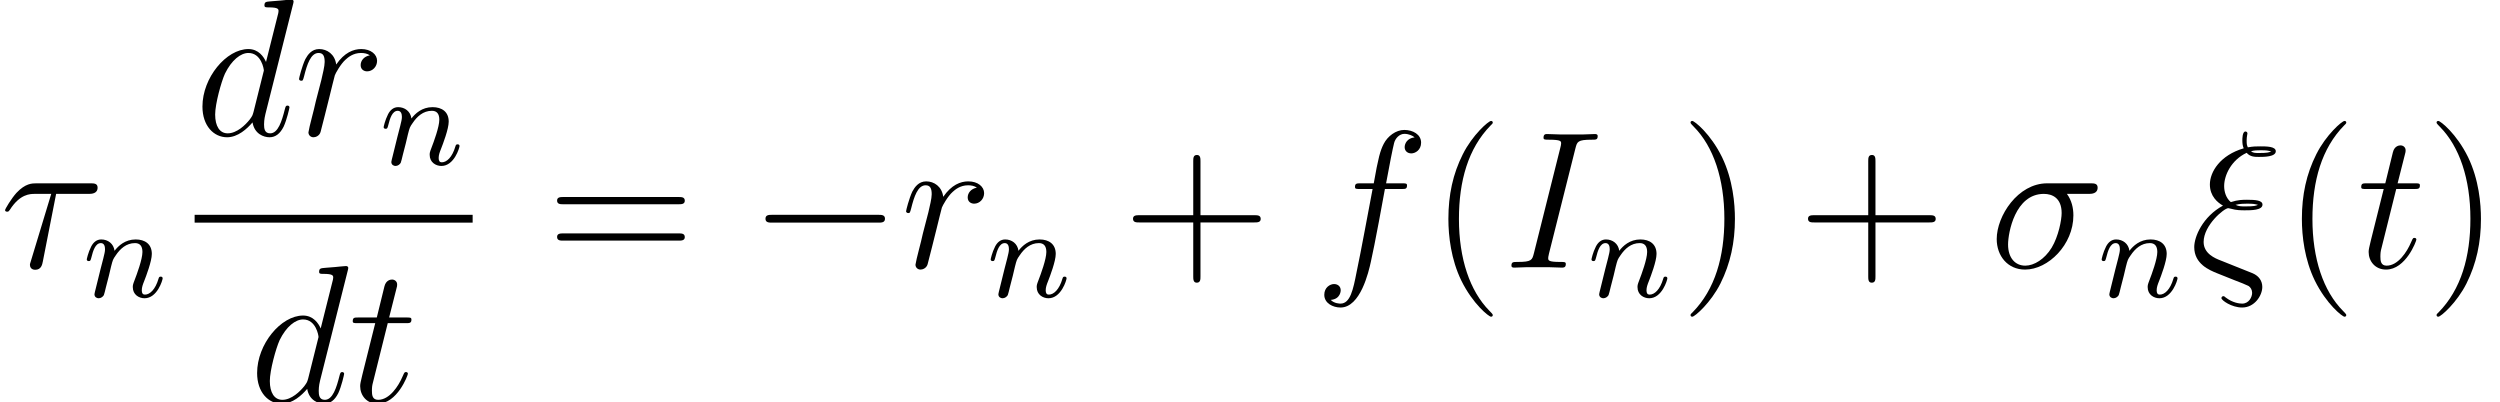
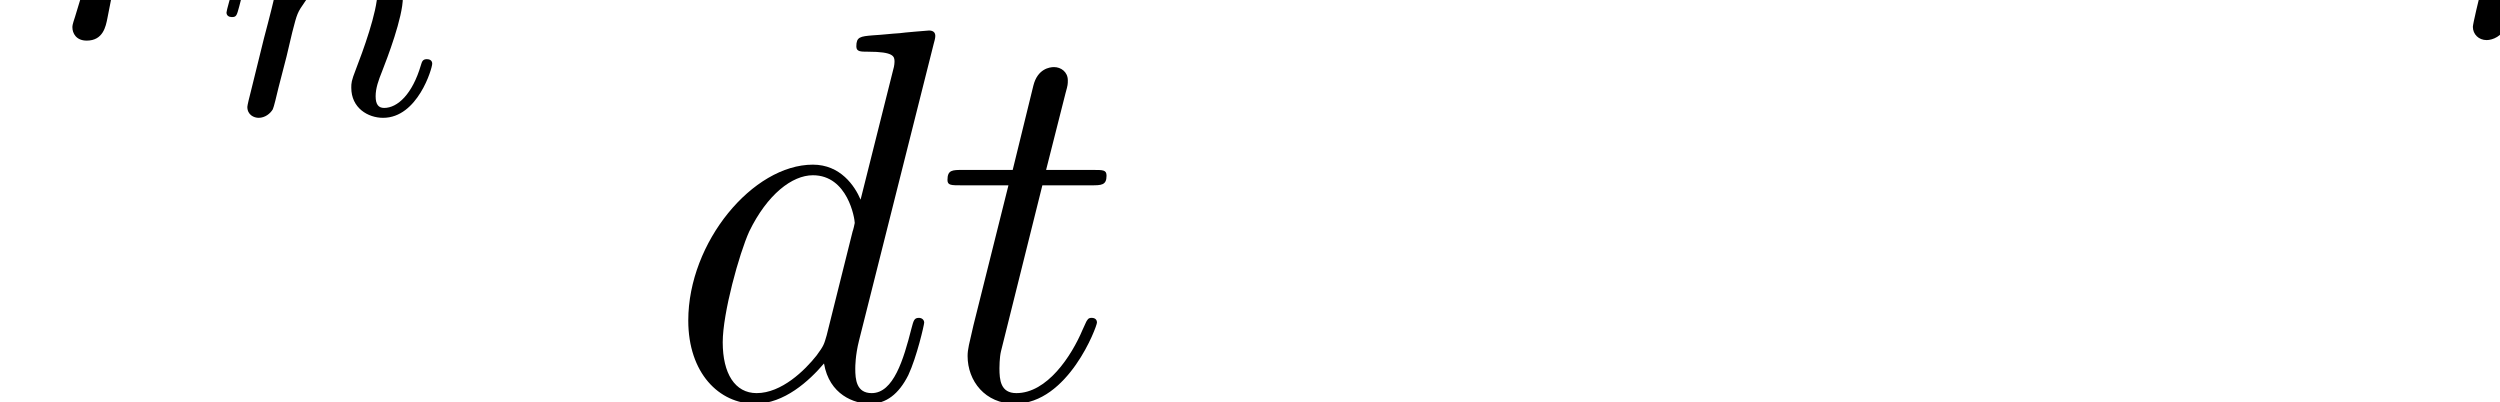
<svg xmlns="http://www.w3.org/2000/svg" xmlns:xlink="http://www.w3.org/1999/xlink" height="27.752pt" version="1.1" viewBox="-0.239 -0.228 172.682 27.752" width="172.682pt" id="svg16460">
  <defs id="defs16407">
    <path d="M7.878 -2.75C8.082 -2.75 8.297 -2.75 8.297 -2.989S8.082 -3.228 7.878 -3.228H1.411C1.207 -3.228 0.992 -3.228 0.992 -2.989S1.207 -2.75 1.411 -2.75H7.878Z" id="g0-0" />
    <path d="M3.885 2.905C3.885 2.869 3.885 2.845 3.682 2.642C2.487 1.435 1.817 -0.538 1.817 -2.977C1.817 -5.296 2.379 -7.293 3.766 -8.703C3.885 -8.811 3.885 -8.835 3.885 -8.871C3.885 -8.942 3.826 -8.966 3.778 -8.966C3.622 -8.966 2.642 -8.106 2.056 -6.934C1.447 -5.727 1.172 -4.447 1.172 -2.977C1.172 -1.913 1.339 -0.49 1.961 0.789C2.666 2.224 3.646 3.001 3.778 3.001C3.826 3.001 3.885 2.977 3.885 2.905Z" id="g3-40" />
    <path d="M3.371 -2.977C3.371 -3.885 3.252 -5.368 2.582 -6.755C1.877 -8.189 0.897 -8.966 0.765 -8.966C0.717 -8.966 0.658 -8.942 0.658 -8.871C0.658 -8.835 0.658 -8.811 0.861 -8.608C2.056 -7.4 2.726 -5.428 2.726 -2.989C2.726 -0.669 2.164 1.327 0.777 2.738C0.658 2.845 0.658 2.869 0.658 2.905C0.658 2.977 0.717 3.001 0.765 3.001C0.921 3.001 1.901 2.14 2.487 0.968C3.096 -0.251 3.371 -1.542 3.371 -2.977Z" id="g3-41" />
    <path d="M4.77 -2.762H8.07C8.237 -2.762 8.452 -2.762 8.452 -2.977C8.452 -3.204 8.249 -3.204 8.07 -3.204H4.77V-6.504C4.77 -6.671 4.77 -6.886 4.555 -6.886C4.328 -6.886 4.328 -6.683 4.328 -6.504V-3.204H1.028C0.861 -3.204 0.646 -3.204 0.646 -2.989C0.646 -2.762 0.849 -2.762 1.028 -2.762H4.328V0.538C4.328 0.705 4.328 0.921 4.543 0.921C4.77 0.921 4.77 0.717 4.77 0.538V-2.762Z" id="g3-43" />
    <path d="M8.07 -3.873C8.237 -3.873 8.452 -3.873 8.452 -4.089C8.452 -4.316 8.249 -4.316 8.07 -4.316H1.028C0.861 -4.316 0.646 -4.316 0.646 -4.101C0.646 -3.873 0.849 -3.873 1.028 -3.873H8.07ZM8.07 -1.65C8.237 -1.65 8.452 -1.65 8.452 -1.865C8.452 -2.092 8.249 -2.092 8.07 -2.092H1.028C0.861 -2.092 0.646 -2.092 0.646 -1.877C0.646 -1.65 0.849 -1.65 1.028 -1.65H8.07Z" id="g3-61" />
    <path d="M3.12 0.06L1.865 -0.442C1.554 -0.562 0.837 -0.849 0.837 -1.566C0.837 -2.594 2.092 -3.634 2.343 -3.634C2.367 -3.634 2.475 -3.61 2.511 -3.599C2.833 -3.503 3.144 -3.503 3.359 -3.503C3.73 -3.503 4.435 -3.503 4.435 -3.85C4.435 -4.113 4.005 -4.148 3.491 -4.148C3.252 -4.148 2.929 -4.148 2.499 -4.005C2.212 -4.244 2.092 -4.627 2.092 -4.985C2.092 -5.643 2.523 -6.575 3.467 -7.018C3.682 -6.767 3.969 -6.767 4.22 -6.767C4.519 -6.767 5.248 -6.767 5.248 -7.113C5.248 -7.412 4.674 -7.412 4.292 -7.412C4.053 -7.412 3.873 -7.412 3.539 -7.352C3.479 -7.496 3.467 -7.52 3.467 -7.783C3.467 -7.998 3.515 -8.165 3.515 -8.201C3.515 -8.273 3.455 -8.321 3.395 -8.321C3.204 -8.321 3.204 -7.878 3.204 -7.783C3.204 -7.615 3.216 -7.448 3.288 -7.293C1.853 -6.874 1.219 -5.858 1.219 -5.081C1.219 -4.364 1.698 -3.969 2.02 -3.79C0.789 -3.12 0.263 -1.901 0.263 -1.255C0.263 -0.215 1.207 0.155 1.638 0.335L2.714 0.765C3.013 0.873 3.503 1.076 3.587 1.124C3.706 1.207 3.802 1.351 3.802 1.542C3.802 1.793 3.61 2.2 3.192 2.2C3.013 2.2 2.618 2.152 2.188 1.829C2.104 1.757 2.092 1.745 2.044 1.745C1.985 1.745 1.925 1.793 1.925 1.865C1.925 1.997 2.546 2.439 3.192 2.439C3.957 2.439 4.423 1.698 4.423 1.184C4.423 0.813 4.22 0.514 3.838 0.347L3.12 0.06ZM3.73 -7.113C3.933 -7.173 4.148 -7.173 4.304 -7.173C4.698 -7.173 4.734 -7.161 4.973 -7.101C4.83 -7.042 4.734 -7.006 4.232 -7.006C4.005 -7.006 3.862 -7.006 3.73 -7.113ZM2.786 -3.838C3.072 -3.909 3.335 -3.909 3.479 -3.909C3.873 -3.909 3.897 -3.897 4.16 -3.838C4.029 -3.778 3.921 -3.742 3.407 -3.742C3.12 -3.742 3.001 -3.742 2.786 -3.838Z" id="g2-24" />
    <path d="M6.073 -4.507C6.229 -4.507 6.623 -4.507 6.623 -4.89C6.623 -5.153 6.396 -5.153 6.181 -5.153H3.539C1.745 -5.153 0.454 -3.156 0.454 -1.745C0.454 -0.729 1.112 0.12 2.188 0.12C3.599 0.12 5.141 -1.399 5.141 -3.192C5.141 -3.658 5.033 -4.113 4.746 -4.507H6.073ZM2.2 -0.12C1.59 -0.12 1.148 -0.586 1.148 -1.411C1.148 -2.128 1.578 -4.507 3.335 -4.507C3.85 -4.507 4.423 -4.256 4.423 -3.335C4.423 -2.917 4.232 -1.913 3.814 -1.219C3.383 -0.514 2.738 -0.12 2.2 -0.12Z" id="g2-27" />
    <path d="M3.431 -4.507H5.416C5.571 -4.507 5.966 -4.507 5.966 -4.89C5.966 -5.153 5.738 -5.153 5.523 -5.153H2.236C1.961 -5.153 1.554 -5.153 1.004 -4.567C0.693 -4.22 0.311 -3.587 0.311 -3.515S0.371 -3.419 0.442 -3.419C0.526 -3.419 0.538 -3.455 0.598 -3.527C1.219 -4.507 1.841 -4.507 2.14 -4.507H3.132L1.889 -0.406C1.829 -0.227 1.829 -0.203 1.829 -0.167C1.829 -0.036 1.913 0.132 2.152 0.132C2.523 0.132 2.582 -0.191 2.618 -0.371L3.431 -4.507Z" id="g2-28" />
    <path d="M4.399 -7.281C4.507 -7.699 4.531 -7.819 5.404 -7.819C5.667 -7.819 5.762 -7.819 5.762 -8.046C5.762 -8.165 5.631 -8.165 5.595 -8.165C5.38 -8.165 5.117 -8.141 4.902 -8.141H3.431C3.192 -8.141 2.917 -8.165 2.678 -8.165C2.582 -8.165 2.451 -8.165 2.451 -7.938C2.451 -7.819 2.546 -7.819 2.786 -7.819C3.527 -7.819 3.527 -7.723 3.527 -7.592C3.527 -7.508 3.503 -7.436 3.479 -7.329L1.865 -0.885C1.757 -0.466 1.734 -0.347 0.861 -0.347C0.598 -0.347 0.49 -0.347 0.49 -0.12C0.49 0 0.61 0 0.669 0C0.885 0 1.148 -0.024 1.363 -0.024H2.833C3.072 -0.024 3.335 0 3.575 0C3.67 0 3.814 0 3.814 -0.215C3.814 -0.347 3.742 -0.347 3.479 -0.347C2.738 -0.347 2.738 -0.442 2.738 -0.586C2.738 -0.61 2.738 -0.669 2.786 -0.861L4.399 -7.281Z" id="g2-73" />
    <path d="M6.013 -7.998C6.025 -8.046 6.049 -8.118 6.049 -8.177C6.049 -8.297 5.93 -8.297 5.906 -8.297C5.894 -8.297 5.308 -8.249 5.248 -8.237C5.045 -8.225 4.866 -8.201 4.651 -8.189C4.352 -8.165 4.268 -8.153 4.268 -7.938C4.268 -7.819 4.364 -7.819 4.531 -7.819C5.117 -7.819 5.129 -7.711 5.129 -7.592C5.129 -7.52 5.105 -7.424 5.093 -7.388L4.364 -4.483C4.232 -4.794 3.909 -5.272 3.288 -5.272C1.937 -5.272 0.478 -3.527 0.478 -1.757C0.478 -0.574 1.172 0.12 1.985 0.12C2.642 0.12 3.204 -0.395 3.539 -0.789C3.658 -0.084 4.22 0.12 4.579 0.12S5.224 -0.096 5.44 -0.526C5.631 -0.933 5.798 -1.662 5.798 -1.71C5.798 -1.769 5.75 -1.817 5.679 -1.817C5.571 -1.817 5.559 -1.757 5.511 -1.578C5.332 -0.873 5.105 -0.12 4.615 -0.12C4.268 -0.12 4.244 -0.43 4.244 -0.669C4.244 -0.717 4.244 -0.968 4.328 -1.303L6.013 -7.998ZM3.599 -1.423C3.539 -1.219 3.539 -1.196 3.371 -0.968C3.108 -0.634 2.582 -0.12 2.02 -0.12C1.53 -0.12 1.255 -0.562 1.255 -1.267C1.255 -1.925 1.626 -3.264 1.853 -3.766C2.26 -4.603 2.821 -5.033 3.288 -5.033C4.077 -5.033 4.232 -4.053 4.232 -3.957C4.232 -3.945 4.196 -3.79 4.184 -3.766L3.599 -1.423Z" id="g2-100" />
    <path d="M5.332 -4.806C5.571 -4.806 5.667 -4.806 5.667 -5.033C5.667 -5.153 5.571 -5.153 5.356 -5.153H4.388C4.615 -6.384 4.782 -7.233 4.878 -7.615C4.949 -7.902 5.2 -8.177 5.511 -8.177C5.762 -8.177 6.013 -8.07 6.133 -7.962C5.667 -7.914 5.523 -7.568 5.523 -7.364C5.523 -7.125 5.703 -6.982 5.93 -6.982C6.169 -6.982 6.528 -7.185 6.528 -7.639C6.528 -8.141 6.025 -8.416 5.499 -8.416C4.985 -8.416 4.483 -8.034 4.244 -7.568C4.029 -7.149 3.909 -6.719 3.634 -5.153H2.833C2.606 -5.153 2.487 -5.153 2.487 -4.937C2.487 -4.806 2.558 -4.806 2.798 -4.806H3.563C3.347 -3.694 2.857 -0.992 2.582 0.287C2.379 1.327 2.2 2.2 1.602 2.2C1.566 2.2 1.219 2.2 1.004 1.973C1.614 1.925 1.614 1.399 1.614 1.387C1.614 1.148 1.435 1.004 1.207 1.004C0.968 1.004 0.61 1.207 0.61 1.662C0.61 2.176 1.136 2.439 1.602 2.439C2.821 2.439 3.324 0.251 3.455 -0.347C3.67 -1.267 4.256 -4.447 4.316 -4.806H5.332Z" id="g2-102" />
    <path d="M4.651 -4.89C4.28 -4.818 4.089 -4.555 4.089 -4.292C4.089 -4.005 4.316 -3.909 4.483 -3.909C4.818 -3.909 5.093 -4.196 5.093 -4.555C5.093 -4.937 4.722 -5.272 4.125 -5.272C3.646 -5.272 3.096 -5.057 2.594 -4.328C2.511 -4.961 2.032 -5.272 1.554 -5.272C1.088 -5.272 0.849 -4.914 0.705 -4.651C0.502 -4.22 0.323 -3.503 0.323 -3.443C0.323 -3.395 0.371 -3.335 0.454 -3.335C0.55 -3.335 0.562 -3.347 0.634 -3.622C0.813 -4.34 1.04 -5.033 1.518 -5.033C1.805 -5.033 1.889 -4.83 1.889 -4.483C1.889 -4.22 1.769 -3.754 1.686 -3.383L1.351 -2.092C1.303 -1.865 1.172 -1.327 1.112 -1.112C1.028 -0.801 0.897 -0.239 0.897 -0.179C0.897 -0.012 1.028 0.12 1.207 0.12C1.339 0.12 1.566 0.036 1.638 -0.203C1.674 -0.299 2.116 -2.104 2.188 -2.379C2.248 -2.642 2.319 -2.893 2.379 -3.156C2.427 -3.324 2.475 -3.515 2.511 -3.67C2.546 -3.778 2.869 -4.364 3.168 -4.627C3.312 -4.758 3.622 -5.033 4.113 -5.033C4.304 -5.033 4.495 -4.997 4.651 -4.89Z" id="g2-114" />
    <path d="M2.403 -4.806H3.503C3.73 -4.806 3.85 -4.806 3.85 -5.021C3.85 -5.153 3.778 -5.153 3.539 -5.153H2.487L2.929 -6.898C2.977 -7.066 2.977 -7.089 2.977 -7.173C2.977 -7.364 2.821 -7.472 2.666 -7.472C2.57 -7.472 2.295 -7.436 2.2 -7.054L1.734 -5.153H0.61C0.371 -5.153 0.263 -5.153 0.263 -4.926C0.263 -4.806 0.347 -4.806 0.574 -4.806H1.638L0.849 -1.65C0.753 -1.231 0.717 -1.112 0.717 -0.956C0.717 -0.395 1.112 0.12 1.781 0.12C2.989 0.12 3.634 -1.626 3.634 -1.71C3.634 -1.781 3.587 -1.817 3.515 -1.817C3.491 -1.817 3.443 -1.817 3.419 -1.769C3.407 -1.757 3.395 -1.745 3.312 -1.554C3.061 -0.956 2.511 -0.12 1.817 -0.12C1.459 -0.12 1.435 -0.418 1.435 -0.681C1.435 -0.693 1.435 -0.921 1.47 -1.064L2.403 -4.806Z" id="g2-116" />
    <path d="M1.594 -1.307C1.618 -1.427 1.698 -1.73 1.722 -1.849C1.833 -2.279 1.833 -2.287 2.016 -2.55C2.279 -2.941 2.654 -3.292 3.188 -3.292C3.475 -3.292 3.642 -3.124 3.642 -2.75C3.642 -2.311 3.308 -1.403 3.156 -1.012C3.053 -0.749 3.053 -0.701 3.053 -0.598C3.053 -0.143 3.427 0.08 3.77 0.08C4.551 0.08 4.878 -1.036 4.878 -1.14C4.878 -1.219 4.814 -1.243 4.758 -1.243C4.663 -1.243 4.647 -1.188 4.623 -1.108C4.431 -0.454 4.097 -0.143 3.794 -0.143C3.666 -0.143 3.602 -0.223 3.602 -0.406S3.666 -0.765 3.746 -0.964C3.865 -1.267 4.216 -2.184 4.216 -2.63C4.216 -3.228 3.802 -3.515 3.228 -3.515C2.582 -3.515 2.168 -3.124 1.937 -2.821C1.881 -3.26 1.53 -3.515 1.124 -3.515C0.837 -3.515 0.638 -3.332 0.51 -3.084C0.319 -2.71 0.239 -2.311 0.239 -2.295C0.239 -2.224 0.295 -2.192 0.359 -2.192C0.462 -2.192 0.47 -2.224 0.526 -2.431C0.622 -2.821 0.765 -3.292 1.1 -3.292C1.307 -3.292 1.355 -3.092 1.355 -2.917C1.355 -2.774 1.315 -2.622 1.251 -2.359C1.235 -2.295 1.116 -1.825 1.084 -1.714L0.789 -0.518C0.757 -0.399 0.709 -0.199 0.709 -0.167C0.709 0.016 0.861 0.08 0.964 0.08C1.108 0.08 1.227 -0.016 1.283 -0.112C1.307 -0.159 1.371 -0.43 1.411 -0.598L1.594 -1.307Z" id="g1-110" />
  </defs>
-   <g id="page1" transform="matrix(1.13 0 0 1.13 -63.986 -61.0552)">
-     <use x="56.413" xlink:href="#g2-28" y="70.188" id="use16409" />
-     <use x="61.478" xlink:href="#g1-110" y="71.981" id="use16411" />
-     <use x="68.31" xlink:href="#g2-100" y="62.1" id="use16413" />
-     <use x="74.37" xlink:href="#g2-114" y="62.1" id="use16415" />
-     <use x="79.625" xlink:href="#g1-110" y="63.894" id="use16417" />
+   <g id="page1" transform="matrix(3.063072,0,0,3.063072,-173.6378,-212.8177)">
+     <use x="56.413" xlink:href="#g2-28" y="70.188" id="use16409" width="100%" height="100%" />
+     <use x="61.478" xlink:href="#g1-110" y="71.981" id="use16411" width="100%" height="100%" />
+     <use x="68.31" xlink:href="#g2-100" y="62.1" id="use16413" width="100%" height="100%" />
+     <use x="74.37" xlink:href="#g2-114" y="62.1" id="use16415" width="100%" height="100%" />
+     <use x="79.625" xlink:href="#g1-110" y="63.894" id="use16417" width="100%" height="100%" />
    <rect height="0.478" width="16.994" x="68.31" y="66.96" id="rect16419" />
-     <use x="71.652" xlink:href="#g2-100" y="78.389" id="use16421" />
-     <use x="77.712" xlink:href="#g2-116" y="78.389" id="use16423" />
-     <use x="89.82" xlink:href="#g3-61" y="70.188" id="use16425" />
-     <use x="102.212" xlink:href="#g0-0" y="70.188" id="use16427" />
-     <use x="111.476" xlink:href="#g2-114" y="70.188" id="use16429" />
-     <use x="116.731" xlink:href="#g1-110" y="71.981" id="use16431" />
-     <use x="125.024" xlink:href="#g3-43" y="70.188" id="use16433" />
-     <use x="136.752" xlink:href="#g2-102" y="70.188" id="use16435" />
-     <use x="143.776" xlink:href="#g3-40" y="70.188" id="use16437" />
-     <use x="148.312" xlink:href="#g2-73" y="70.188" id="use16439" />
-     <use x="153.455" xlink:href="#g1-110" y="71.981" id="use16441" />
-     <use x="159.092" xlink:href="#g3-41" y="70.188" id="use16443" />
-     <use x="166.284" xlink:href="#g3-43" y="70.188" id="use16445" />
-     <use x="178.011" xlink:href="#g2-27" y="70.188" id="use16447" />
-     <use x="184.64" xlink:href="#g1-110" y="71.981" id="use16449" />
-     <use x="190.276" xlink:href="#g2-24" y="70.188" id="use16451" />
-     <use x="195.947" xlink:href="#g3-40" y="70.188" id="use16453" />
-     <use x="200.483" xlink:href="#g2-116" y="70.188" id="use16455" />
-     <use x="204.694" xlink:href="#g3-41" y="70.188" id="use16457" />
+     <use x="71.652" xlink:href="#g2-100" y="78.389" id="use16421" width="100%" height="100%" />
+     <use x="77.712" xlink:href="#g2-116" y="78.389" id="use16423" width="100%" height="100%" />
+     <use x="89.821" xlink:href="#g3-61" y="70.188" id="use16425" width="100%" height="100%" />
+     <use x="102.212" xlink:href="#g0-0" y="70.188" id="use16427" width="100%" height="100%" />
+     <use x="111.476" xlink:href="#g2-114" y="70.188" id="use16429" width="100%" height="100%" />
+     <use x="116.731" xlink:href="#g1-110" y="71.981" id="use16431" width="100%" height="100%" />
+     <use x="125.024" xlink:href="#g3-43" y="70.188" id="use16433" width="100%" height="100%" />
+     <use x="136.752" xlink:href="#g2-102" y="70.188" id="use16435" width="100%" height="100%" />
+     <use x="143.776" xlink:href="#g3-40" y="70.188" id="use16437" width="100%" height="100%" />
+     <use x="148.312" xlink:href="#g2-73" y="70.188" id="use16439" width="100%" height="100%" />
+     <use x="153.455" xlink:href="#g1-110" y="71.981" id="use16441" width="100%" height="100%" />
+     <use x="159.092" xlink:href="#g3-41" y="70.188" id="use16443" width="100%" height="100%" />
+     <use x="166.284" xlink:href="#g3-43" y="70.188" id="use16445" width="100%" height="100%" />
+     <use x="178.011" xlink:href="#g2-27" y="70.188" id="use16447" width="100%" height="100%" />
+     <use x="184.64" xlink:href="#g1-110" y="71.981" id="use16449" width="100%" height="100%" />
+     <use x="190.276" xlink:href="#g2-24" y="70.188" id="use16451" width="100%" height="100%" />
+     <use x="195.947" xlink:href="#g3-40" y="70.188" id="use16453" width="100%" height="100%" />
+     <use x="200.483" xlink:href="#g2-116" y="70.188" id="use16455" width="100%" height="100%" />
+     <use x="204.694" xlink:href="#g3-41" y="70.188" id="use16457" width="100%" height="100%" />
  </g>
</svg>
